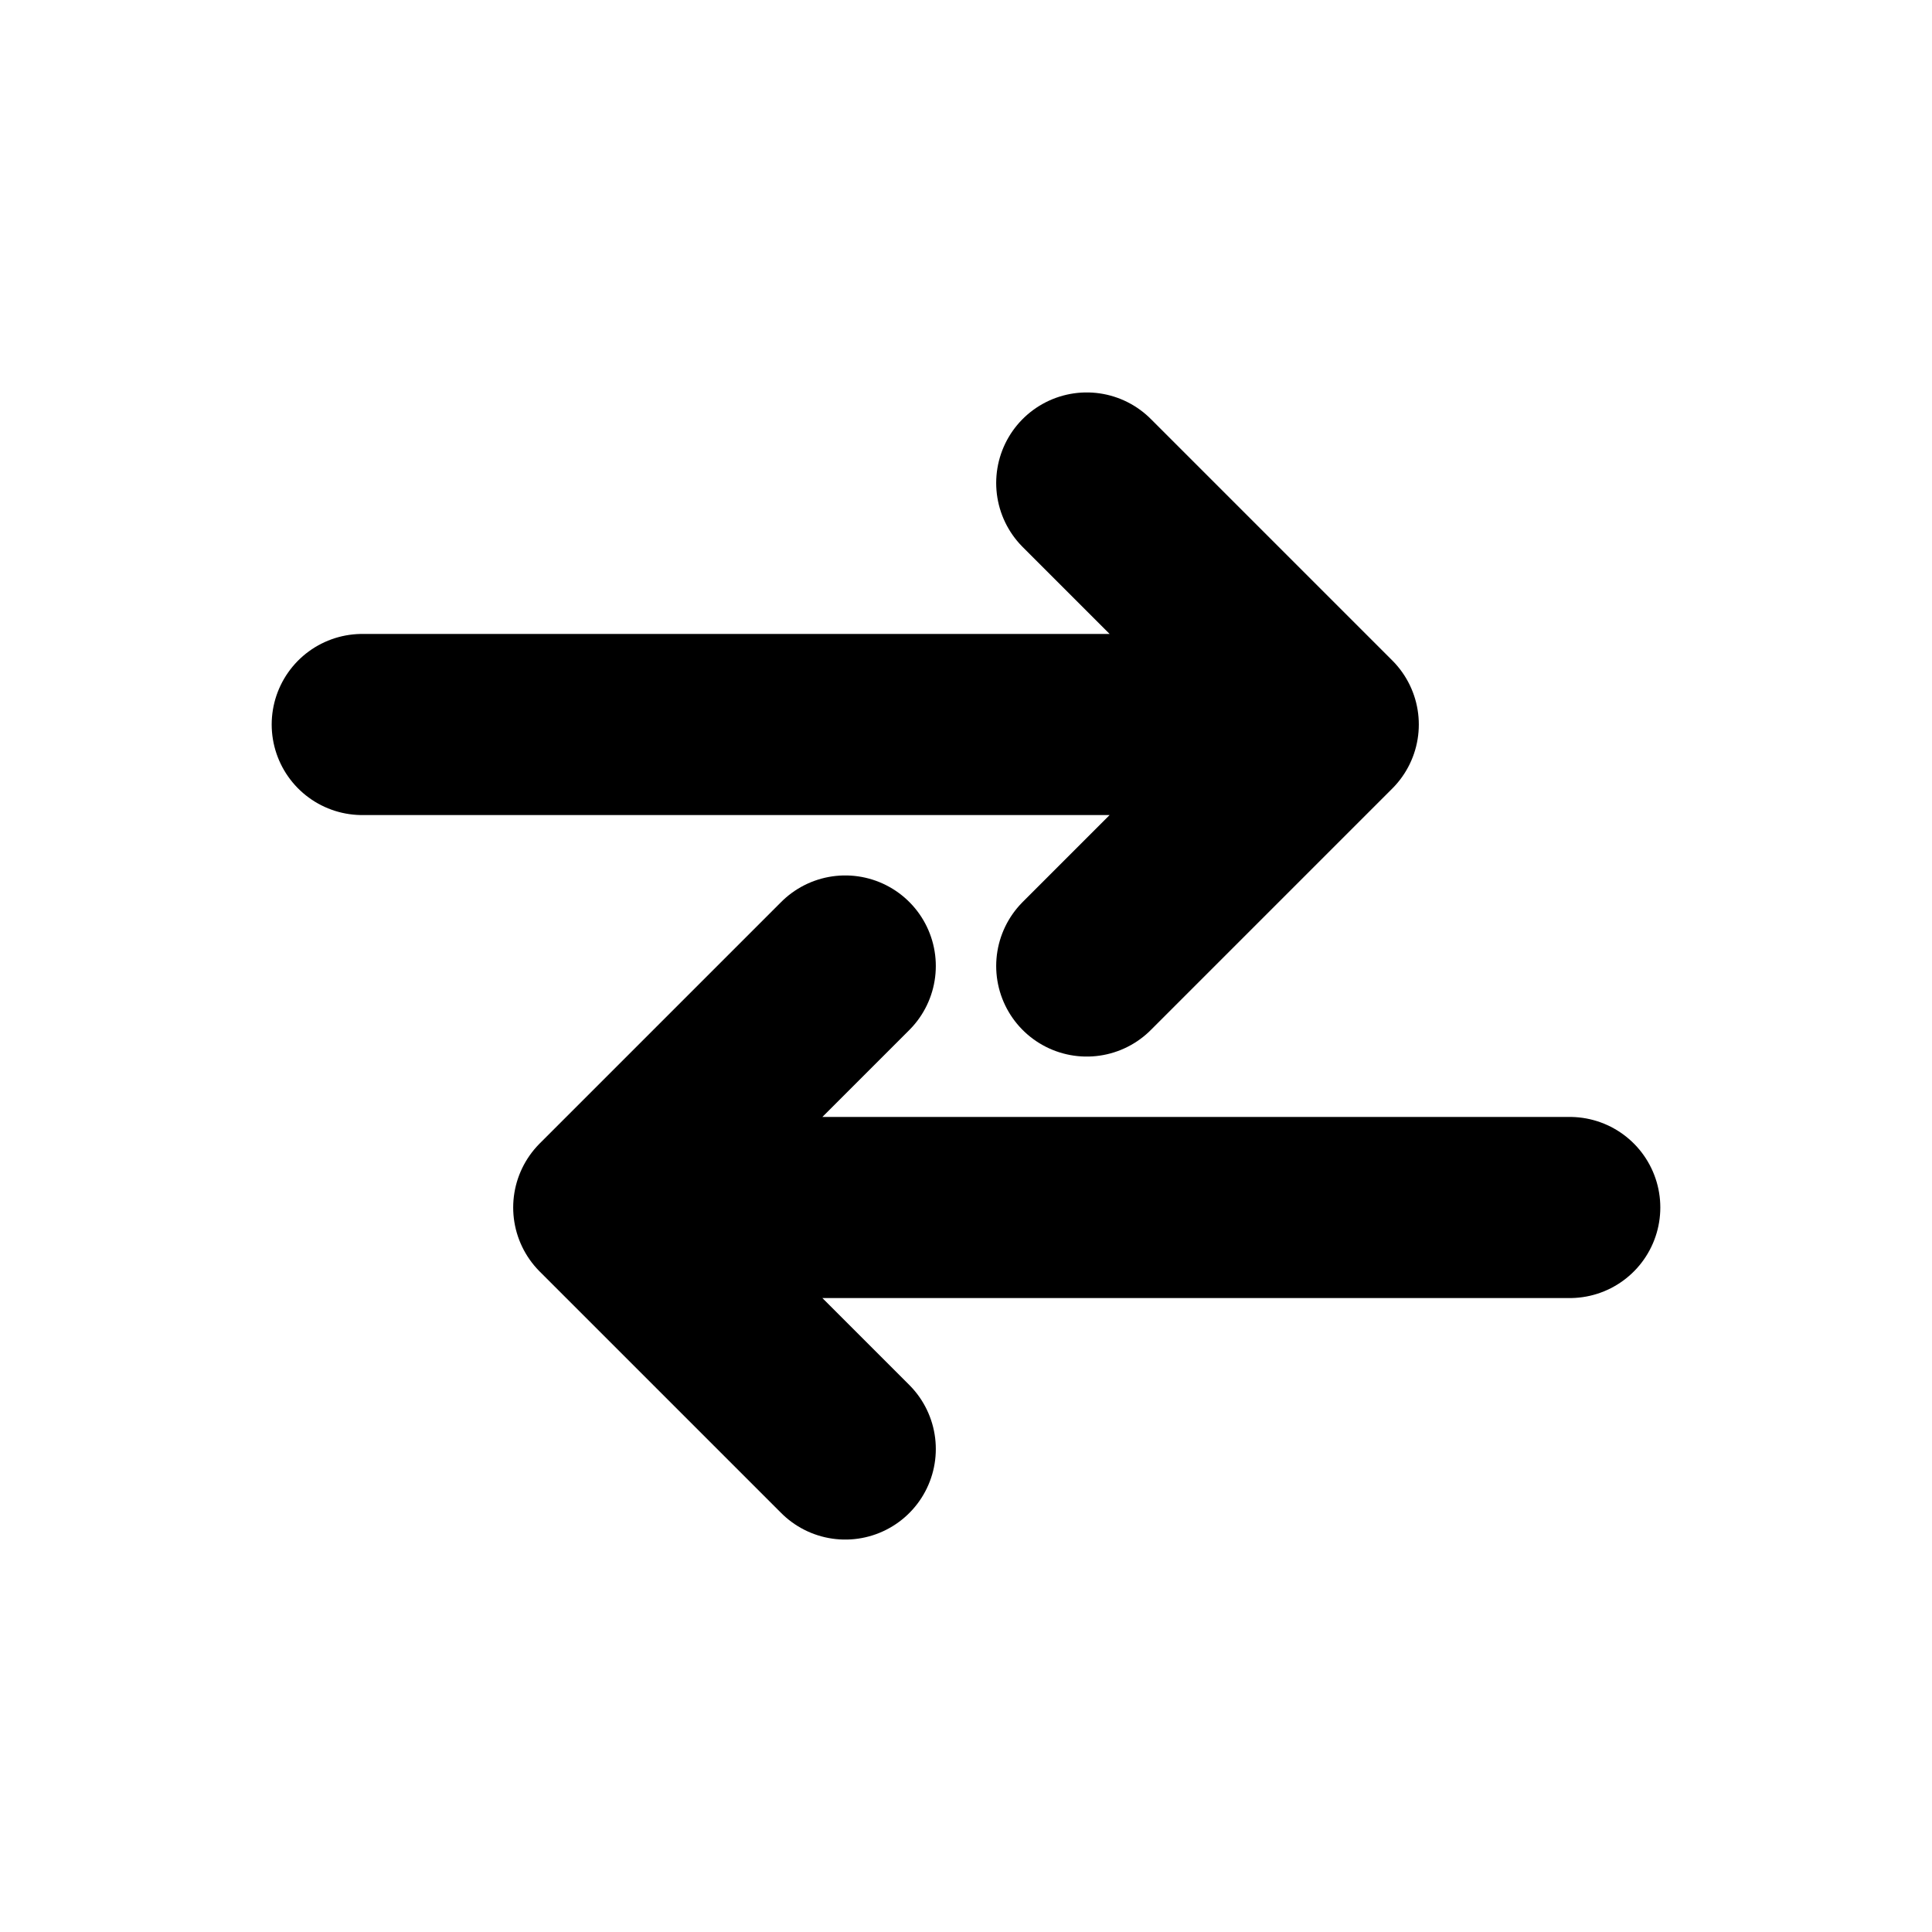
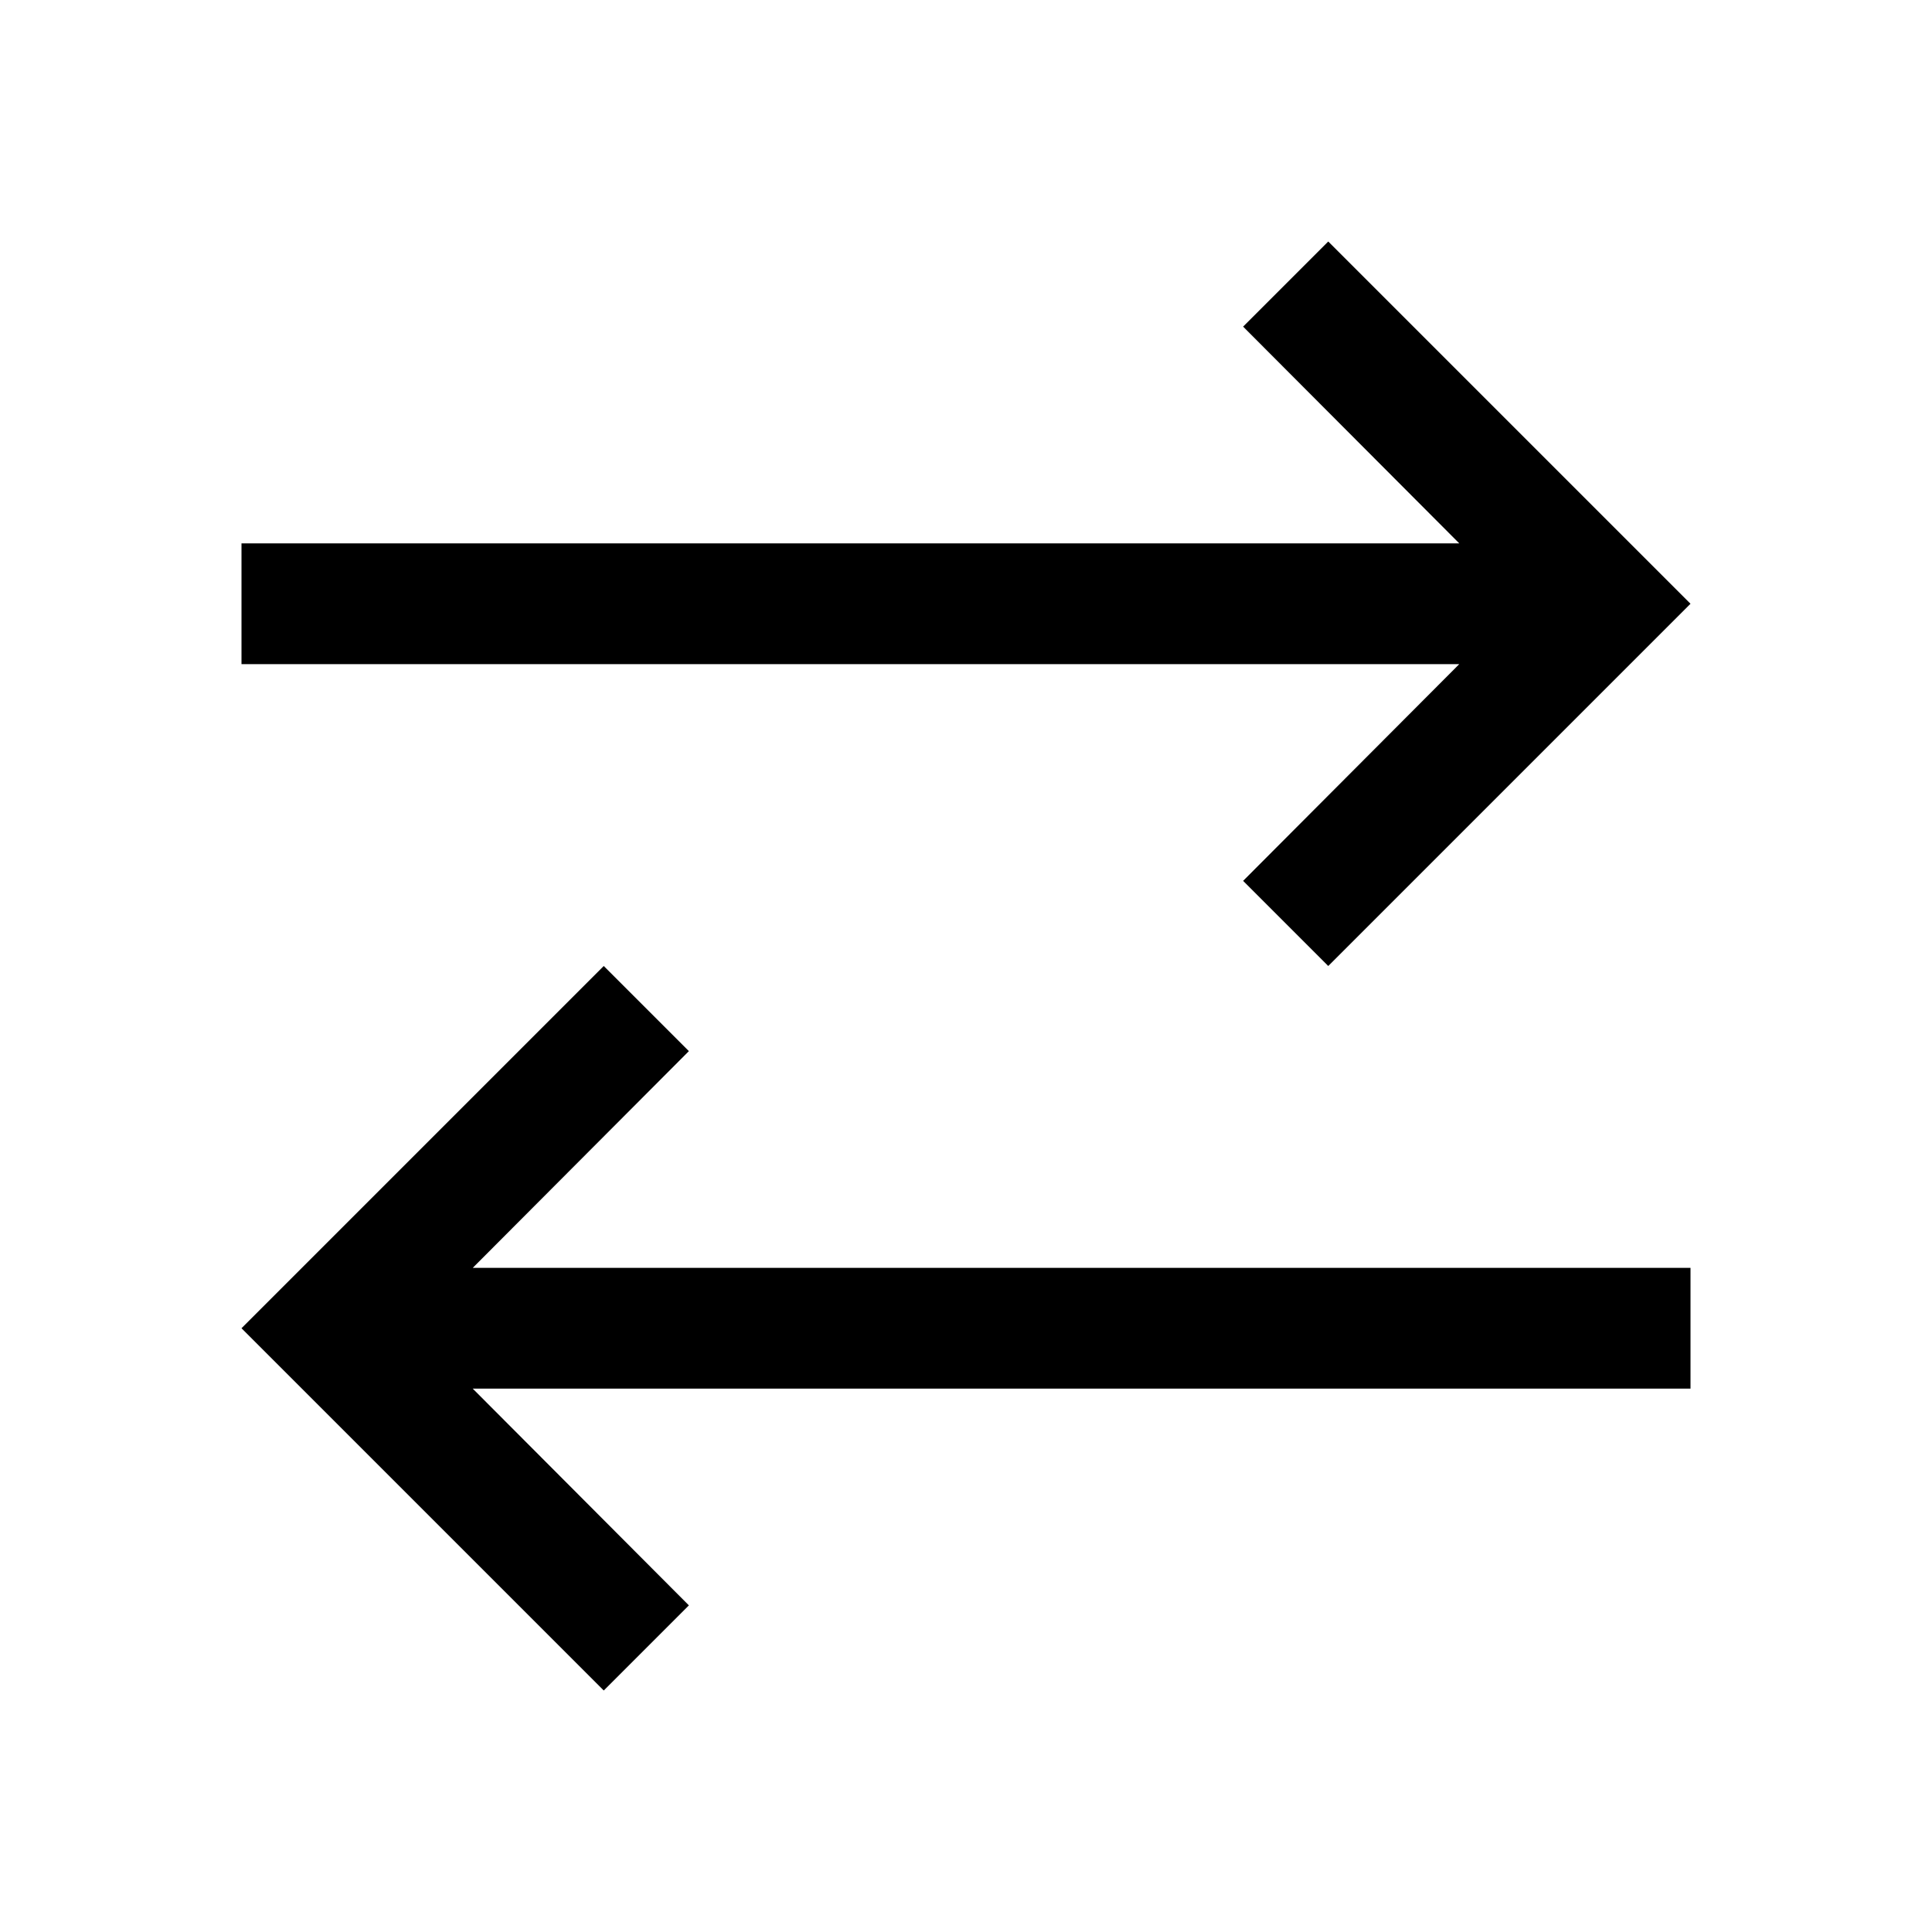
- <svg xmlns="http://www.w3.org/2000/svg" viewBox="0 0 32 32" fill="none" stroke="currentColor" stroke-width="3" stroke-linecap="round" stroke-linejoin="round">
-   <path d="M6 12h16M18 8l4 4-4 4" />
-   <path d="M26 20H10m4-4-4 4 4 4" />
+ <svg xmlns="http://www.w3.org/2000/svg" viewBox="0 0 32 32">
+   <polygon points="11.41 26.59 7.83 23 28 23 28 21 7.83 21 11.41 17.41 10 16 4 22 10 28 11.41 26.59" />
+   <polygon points="28 10 22 4 20.59 5.41 24.17 9 4 9 4 11 24.17 11 20.59 14.59 22 16 28 10" />
</svg>
